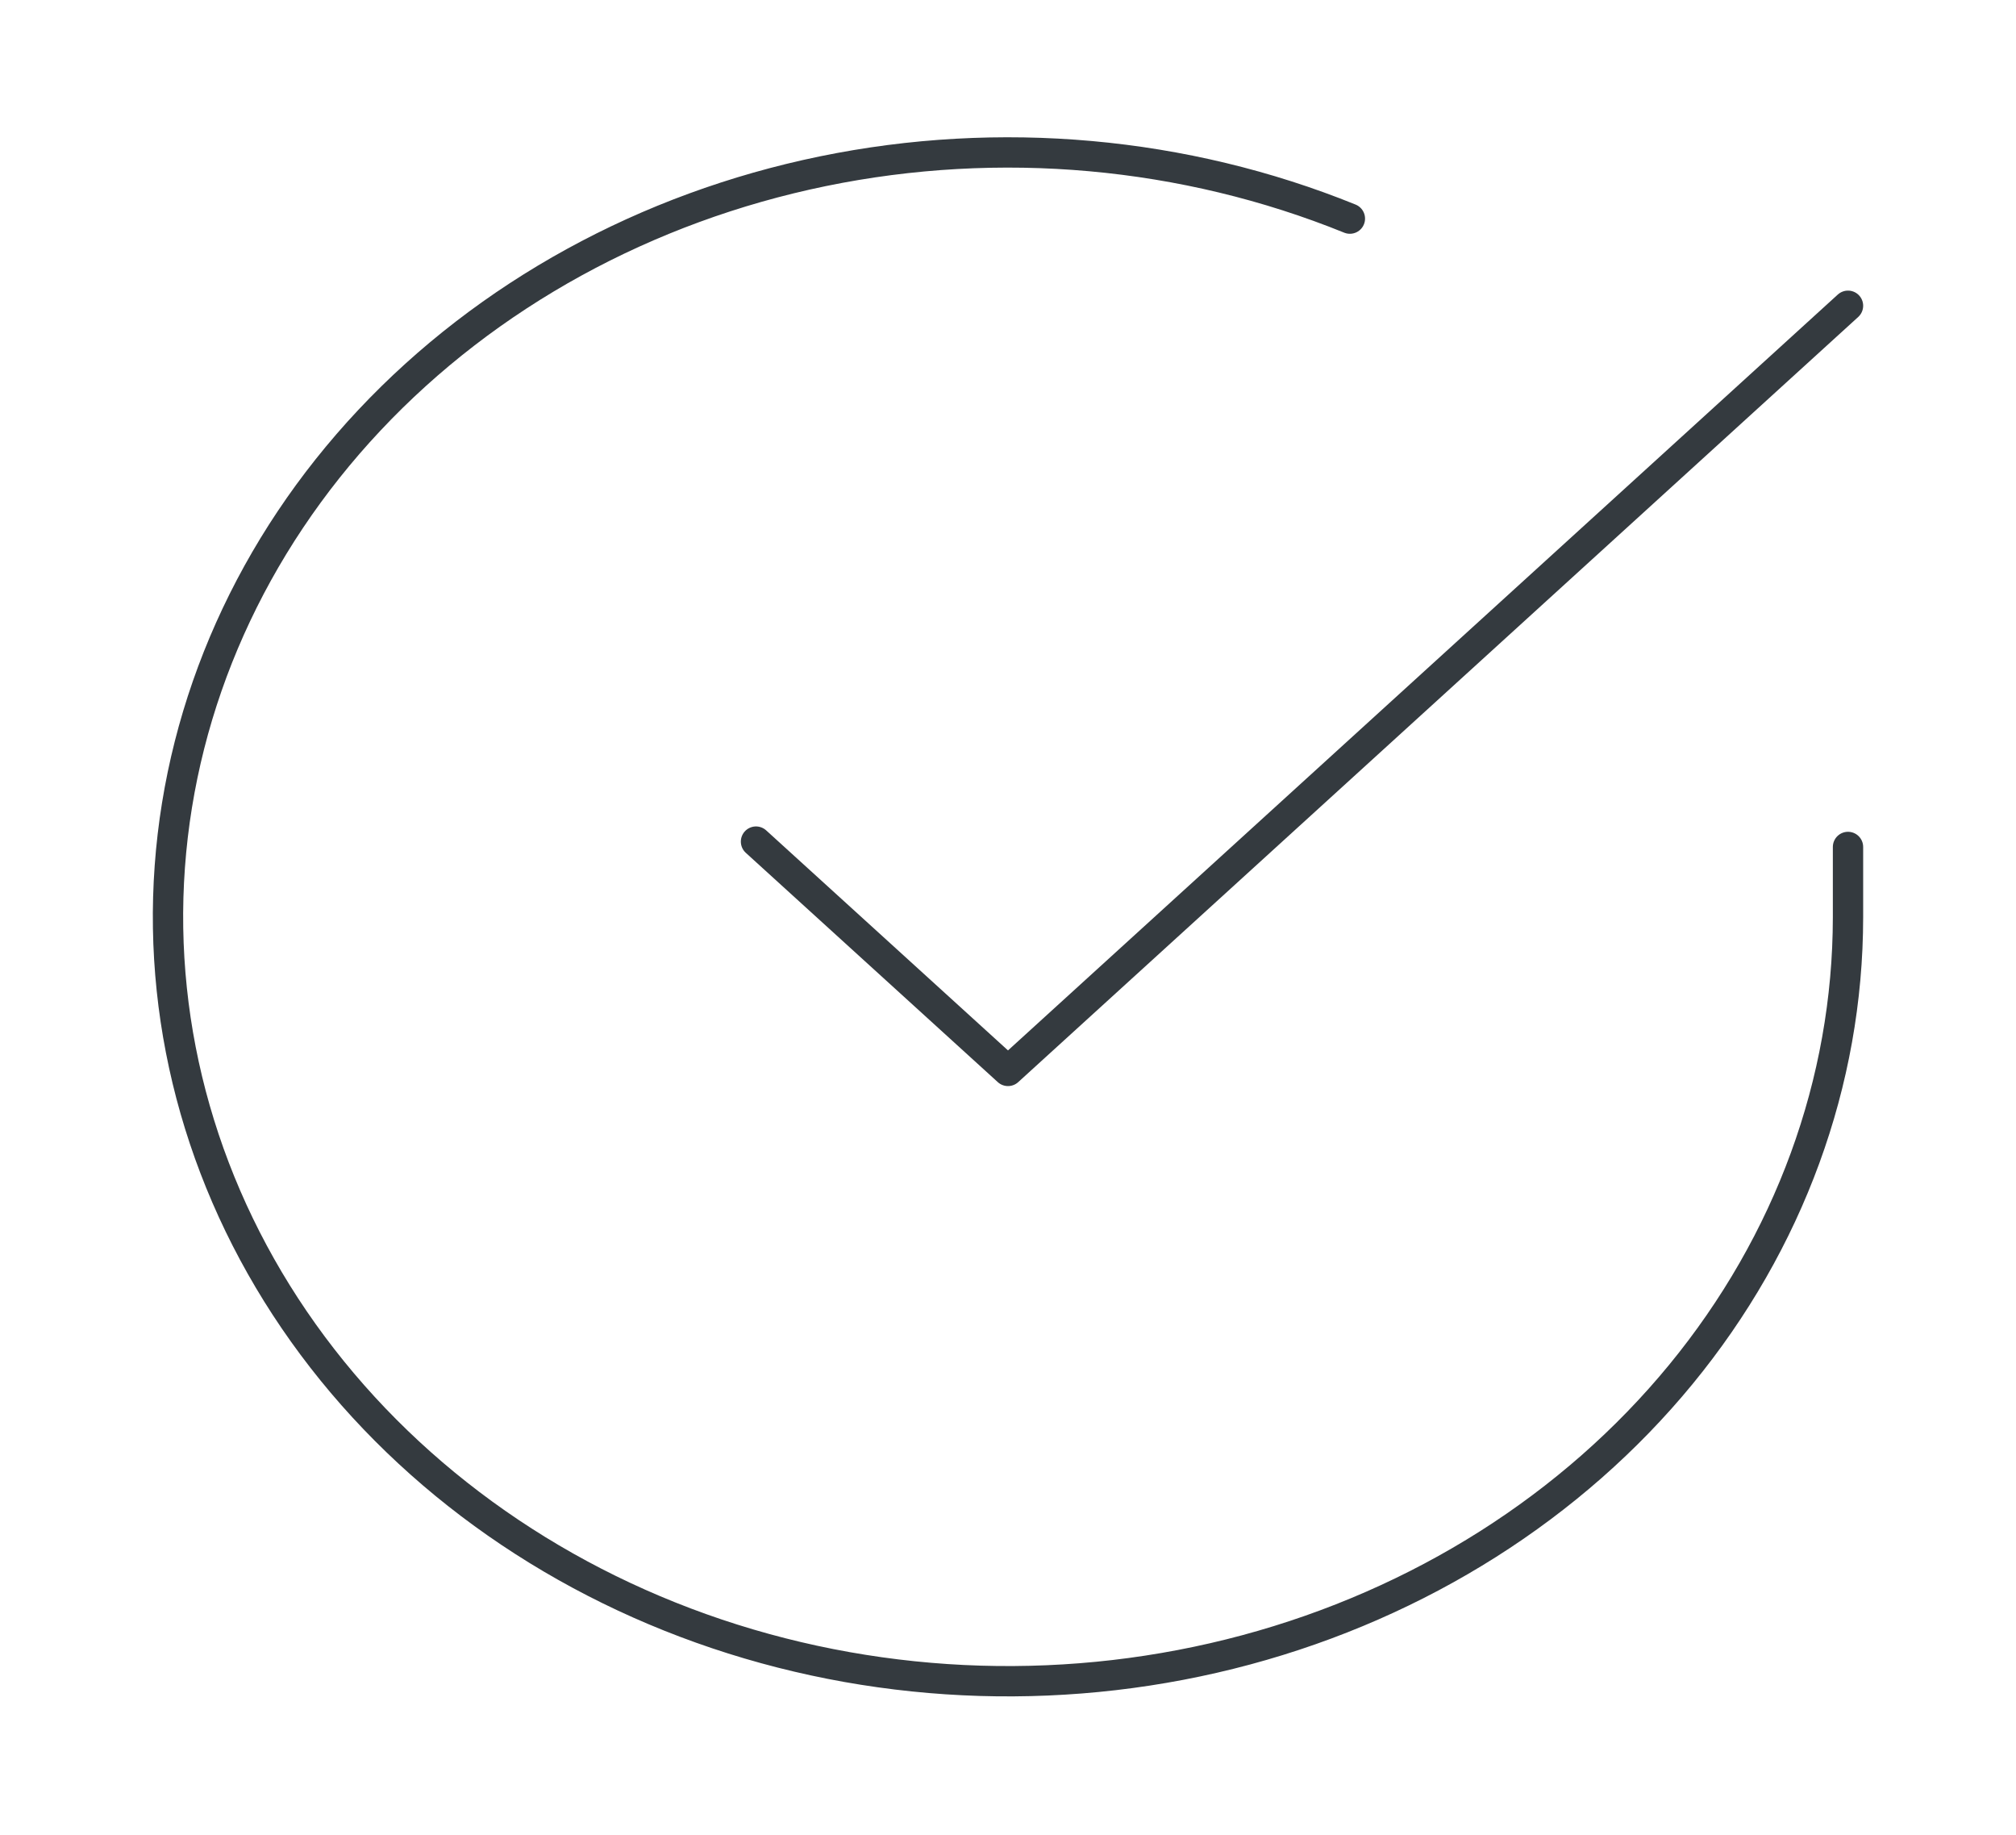
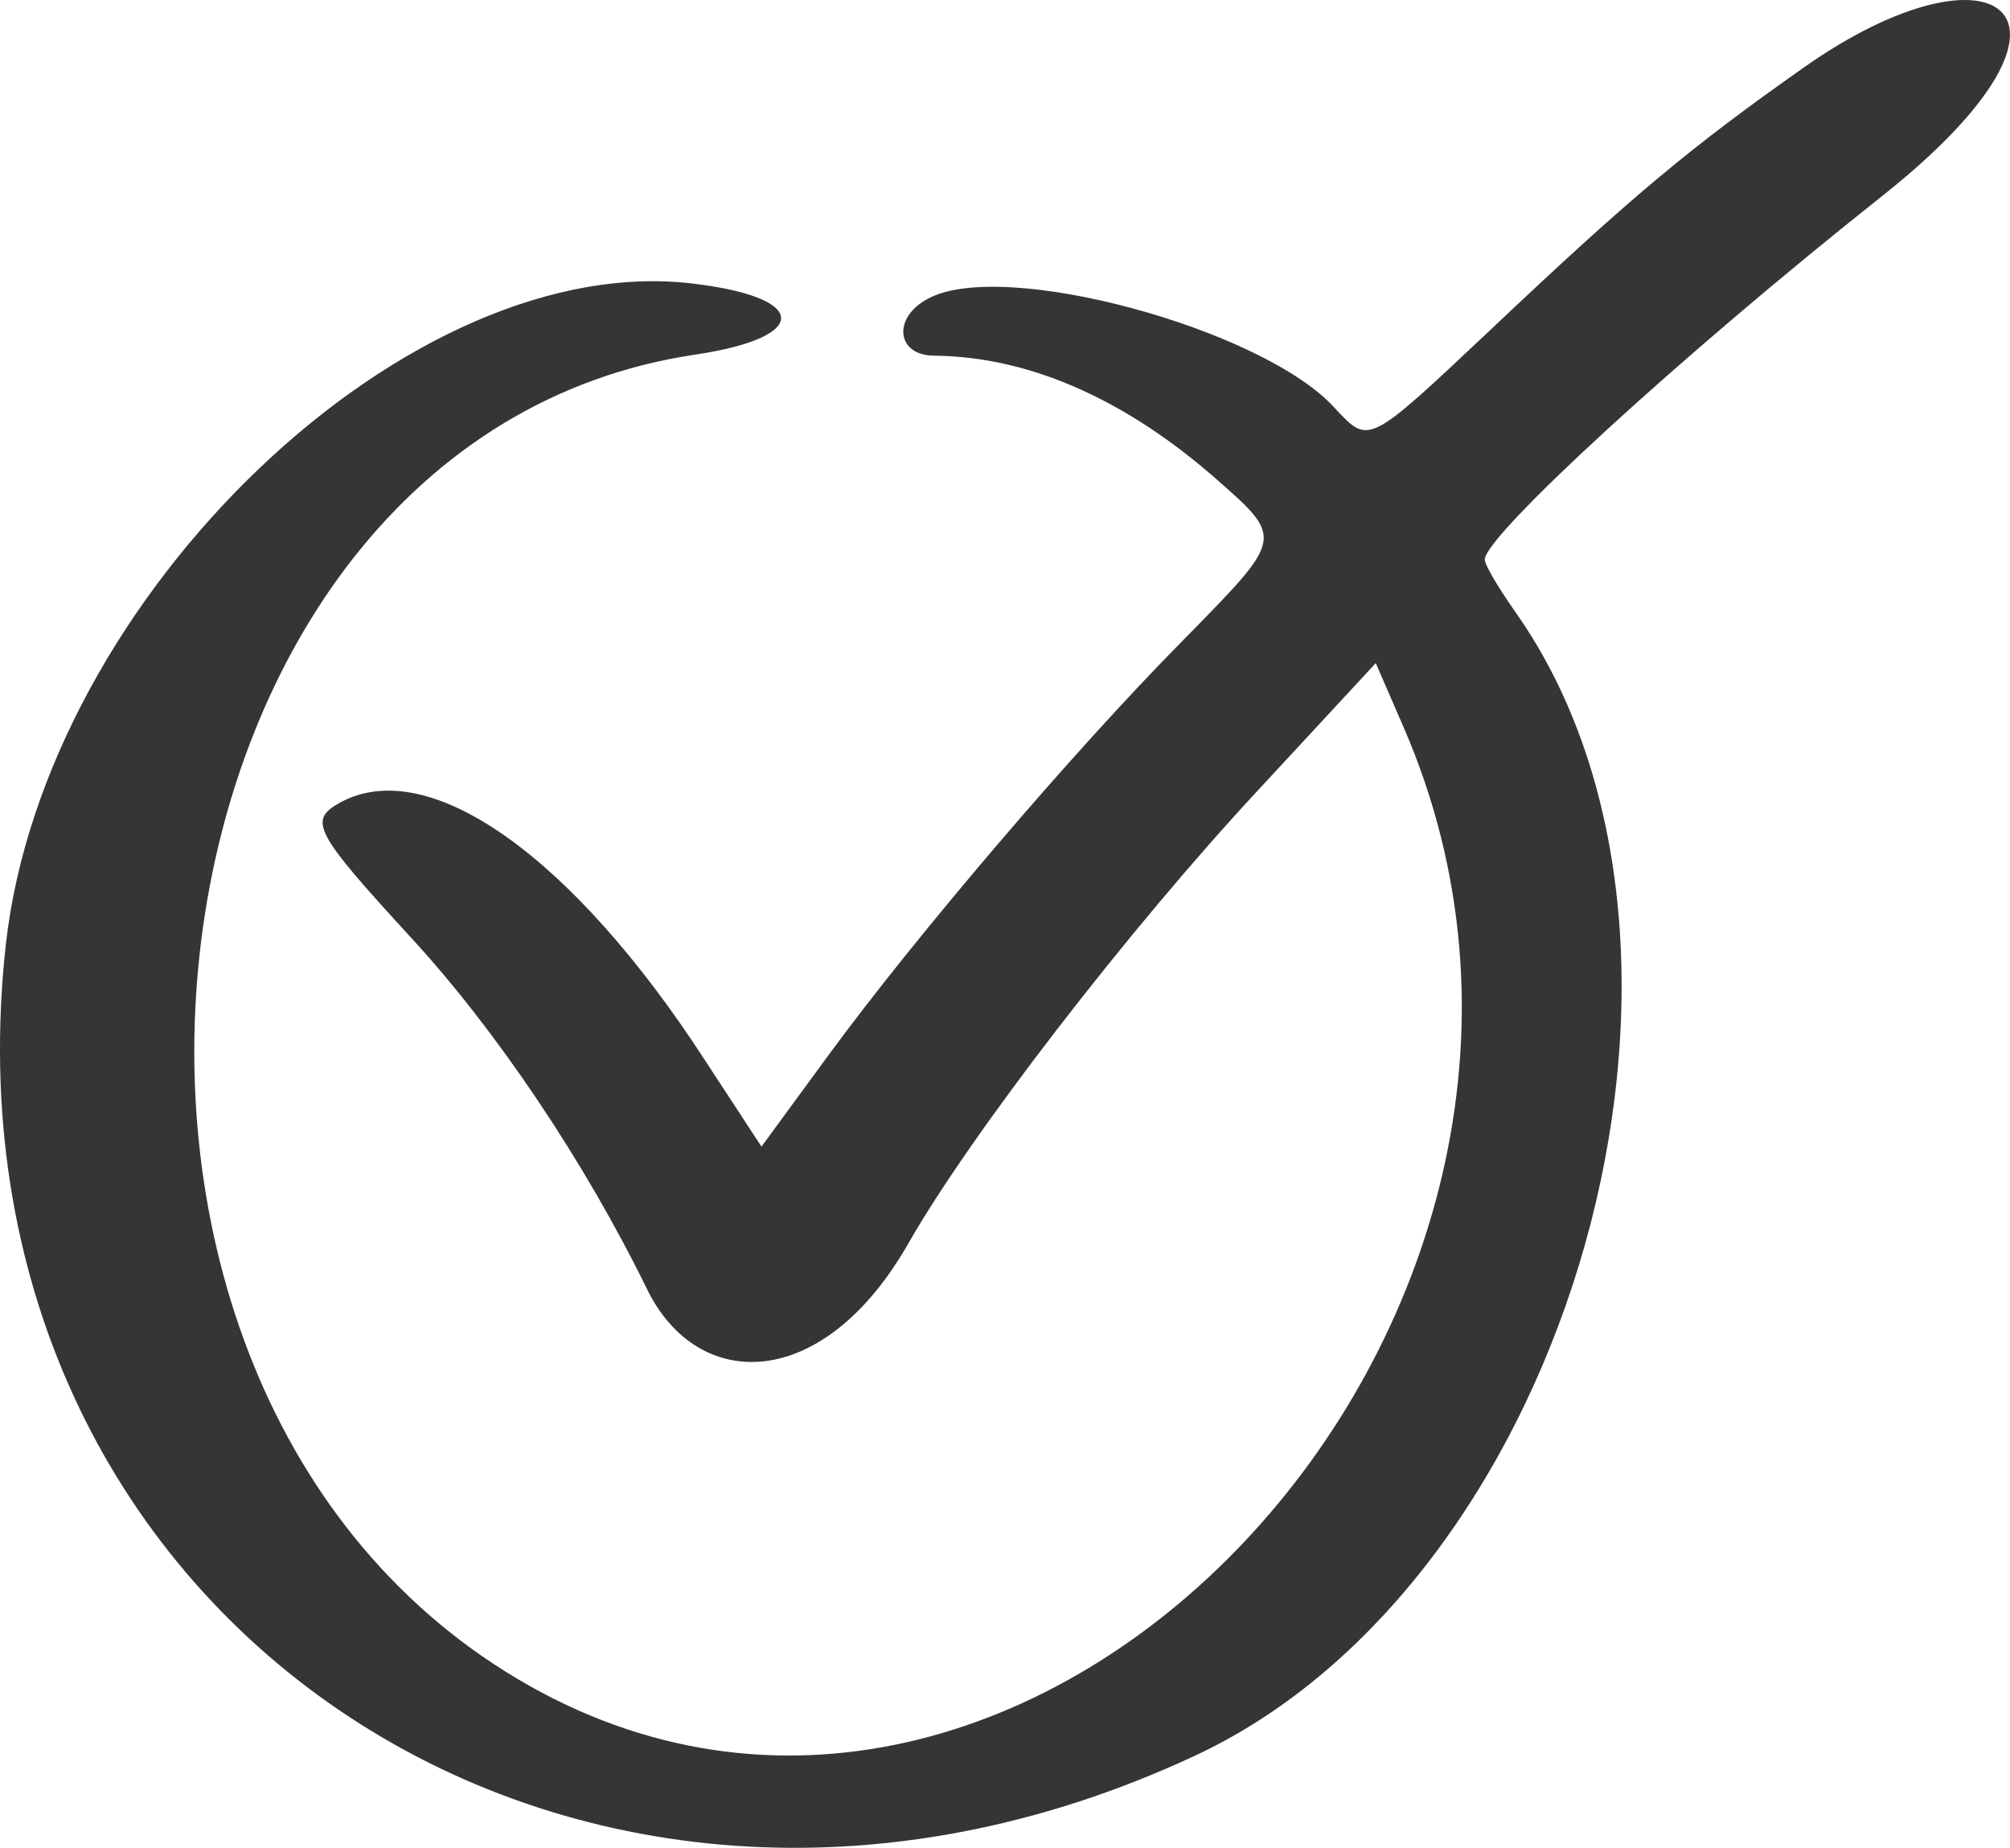
- <svg xmlns="http://www.w3.org/2000/svg" width="133" height="121" fill="none">
-   <path stroke="#343A3F" stroke-linecap="round" stroke-linejoin="round" stroke-width="2" d="M121.917 55.862V60.5c-.007 10.872-3.877 21.45-11.032 30.158-7.155 8.708-17.213 15.078-28.672 18.161-11.46 3.082-23.708 2.712-34.918-1.055-11.21-3.768-20.78-10.732-27.284-19.852-6.504-9.12-9.594-19.91-8.808-30.758.787-10.849 5.407-21.175 13.17-29.44 7.765-8.264 18.258-14.024 29.914-16.42 11.657-2.396 23.852-1.3 34.768 3.125" />
-   <path stroke="#343A3F" stroke-linecap="round" stroke-linejoin="round" stroke-width="2" d="M121.917 20.167 66.5 70.634 49.875 55.509" />
+ <svg xmlns="http://www.w3.org/2000/svg" width="136" height="125" viewBox="0 0 136 125" fill="none">
+   <path fill-rule="evenodd" clip-rule="evenodd" d="M122.085 4.541C114.269 10.042 110.397 13.283 100.755 22.401C92.501 30.163 92.647 30.088 90.31 27.601C85.489 22.25 67.812 17.427 62.772 20.216C60.361 21.497 60.654 24.059 63.21 24.059C70.149 24.134 76.578 27.45 82.056 32.198C86.95 36.493 86.95 36.267 80.011 43.351C72.56 50.887 61.969 63.321 56.052 71.384L51.523 77.564L47.724 71.761C38.74 57.895 29.025 51.038 23.035 54.278C20.844 55.484 21.209 56.237 27.783 63.397C33.554 69.652 39.544 78.544 43.78 87.21C47.213 94.219 55.687 94.219 61.457 84.121C65.621 76.81 76.358 62.869 85.197 53.374L93.086 44.858L94.985 49.229C111.932 88.341 70.588 133.631 35.818 114.038C0.318 93.993 8.353 29.711 47.068 23.984C54.664 22.853 54.81 20.216 47.286 19.236C27.856 16.523 3.021 40.261 0.391 63.924C-4.576 109.065 38.594 138.454 80.814 118.786C106.453 106.879 118.432 64.075 102.581 41.467C101.413 39.809 100.463 38.227 100.463 37.85C100.463 36.267 113.538 24.21 127.417 13.207C143.048 0.773 134.941 -4.502 122.085 4.541Z" fill="black" fill-opacity="0.79" />
</svg>
